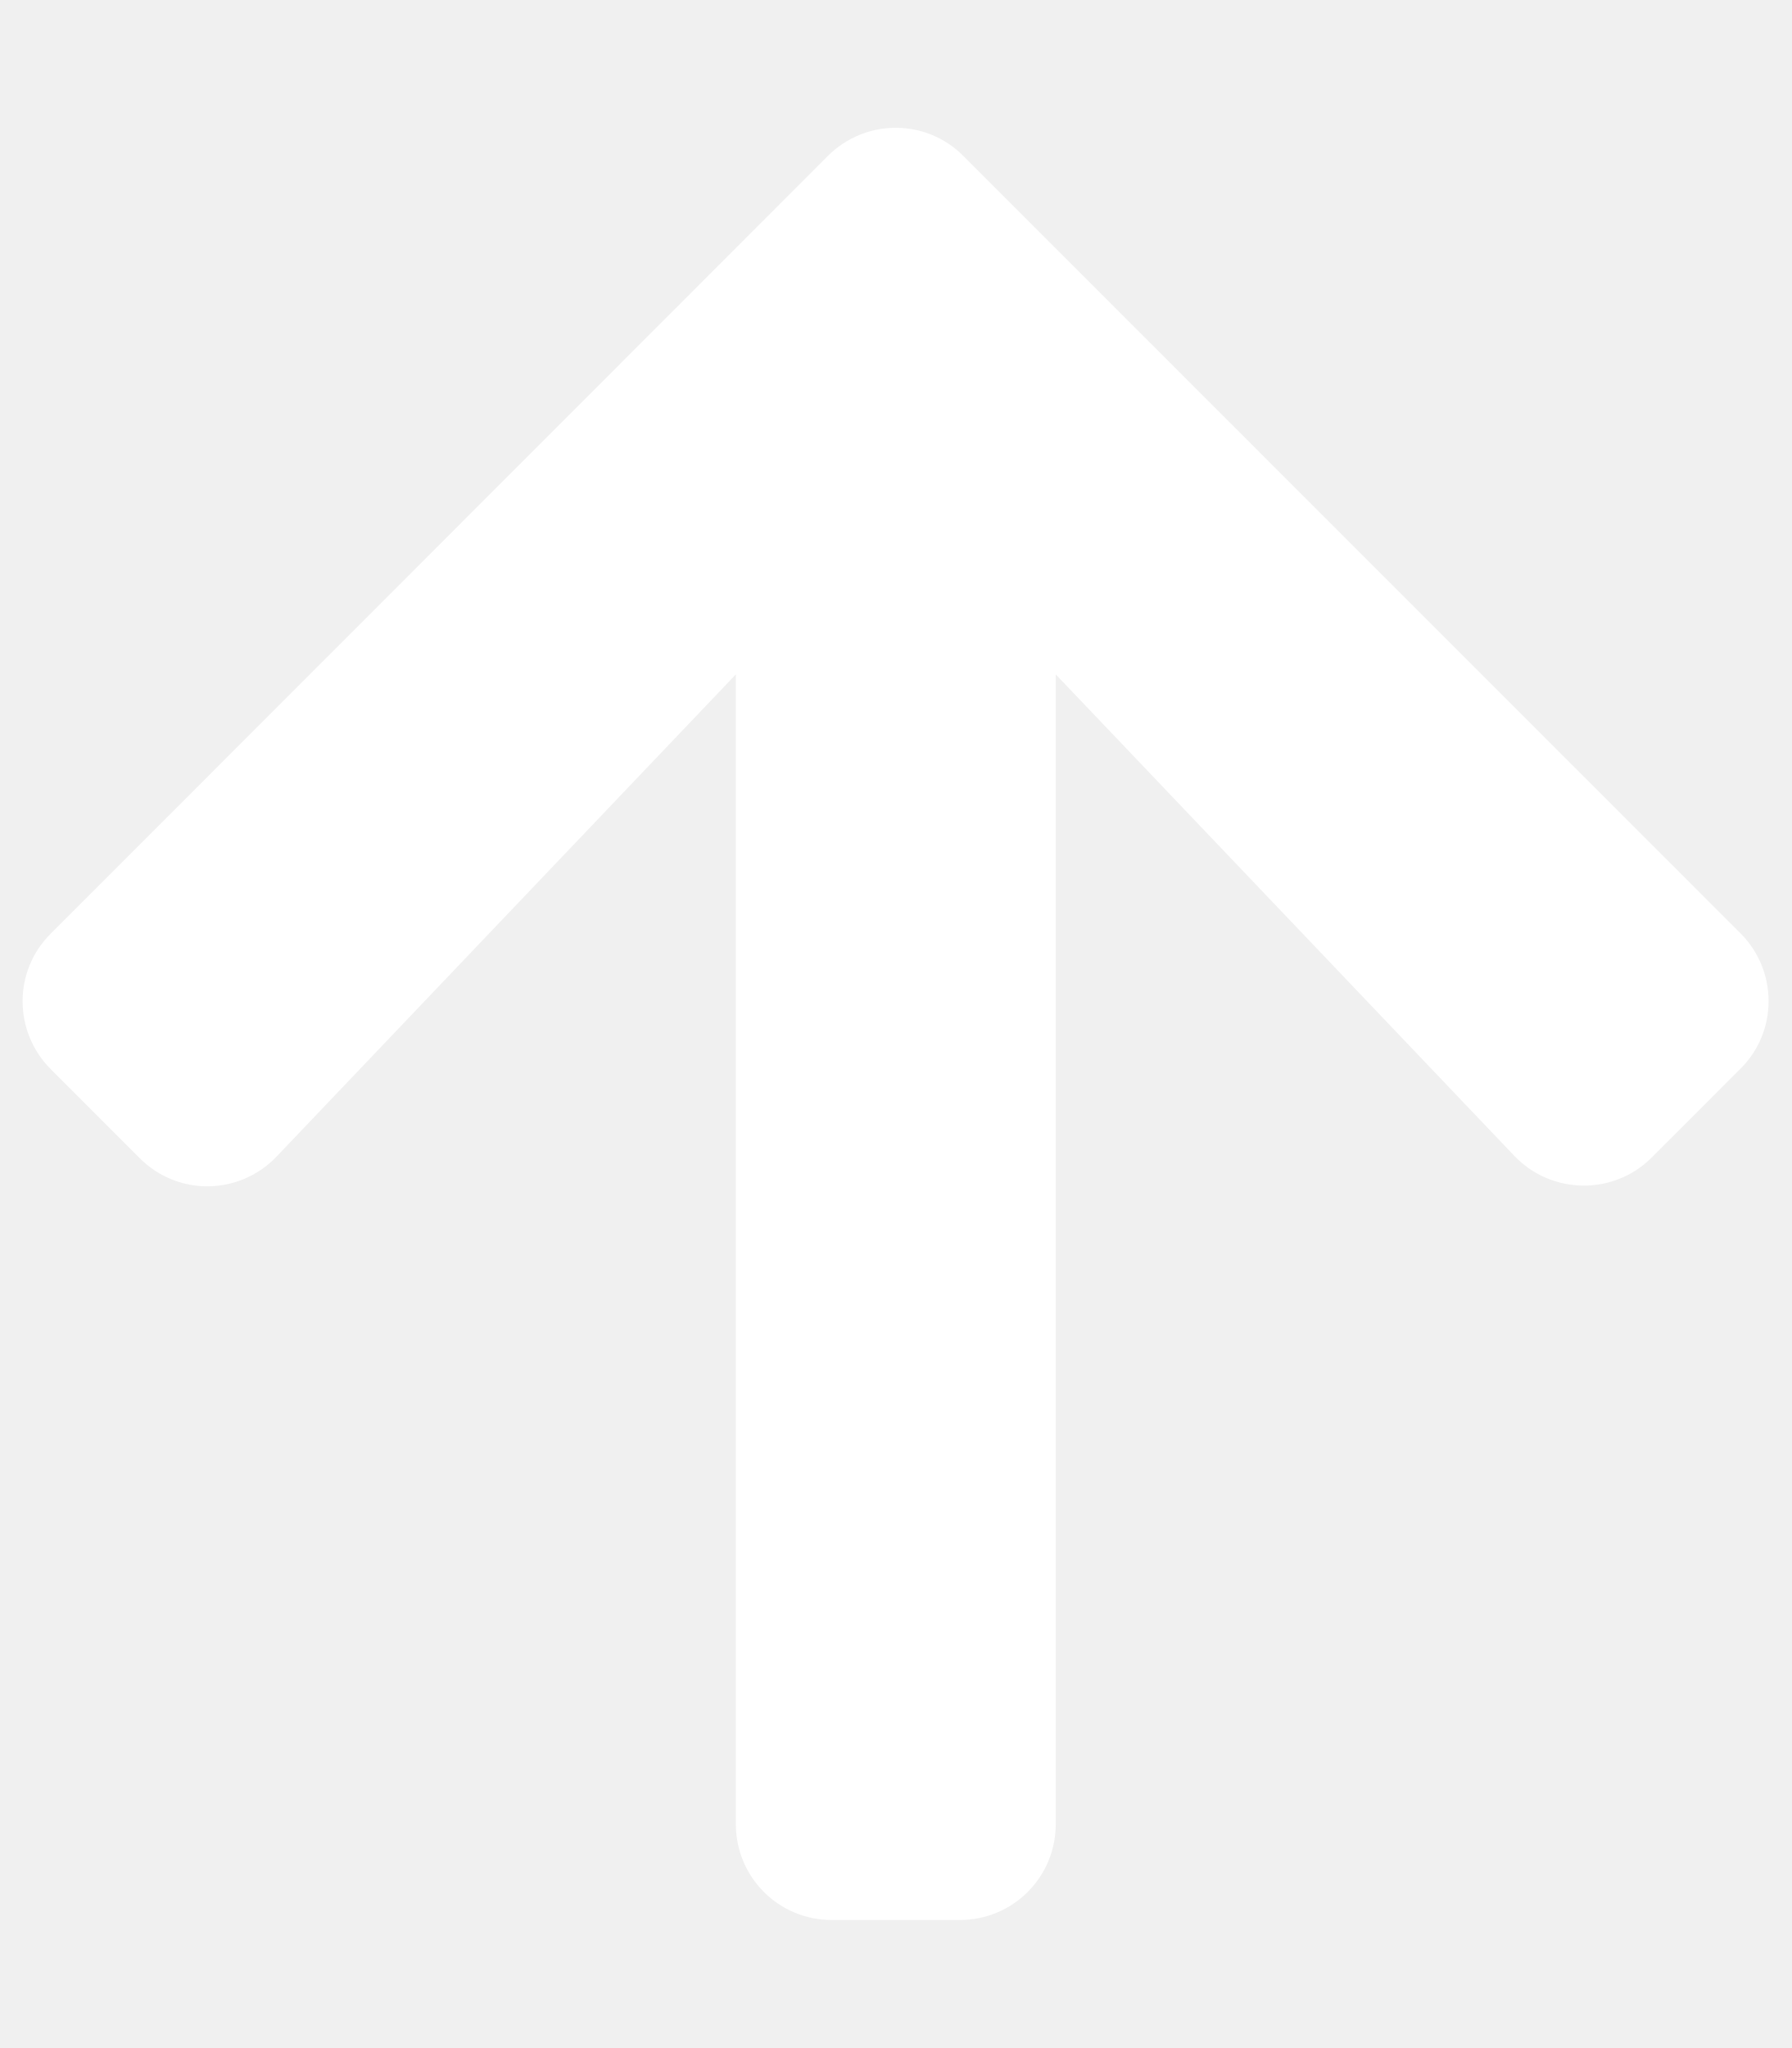
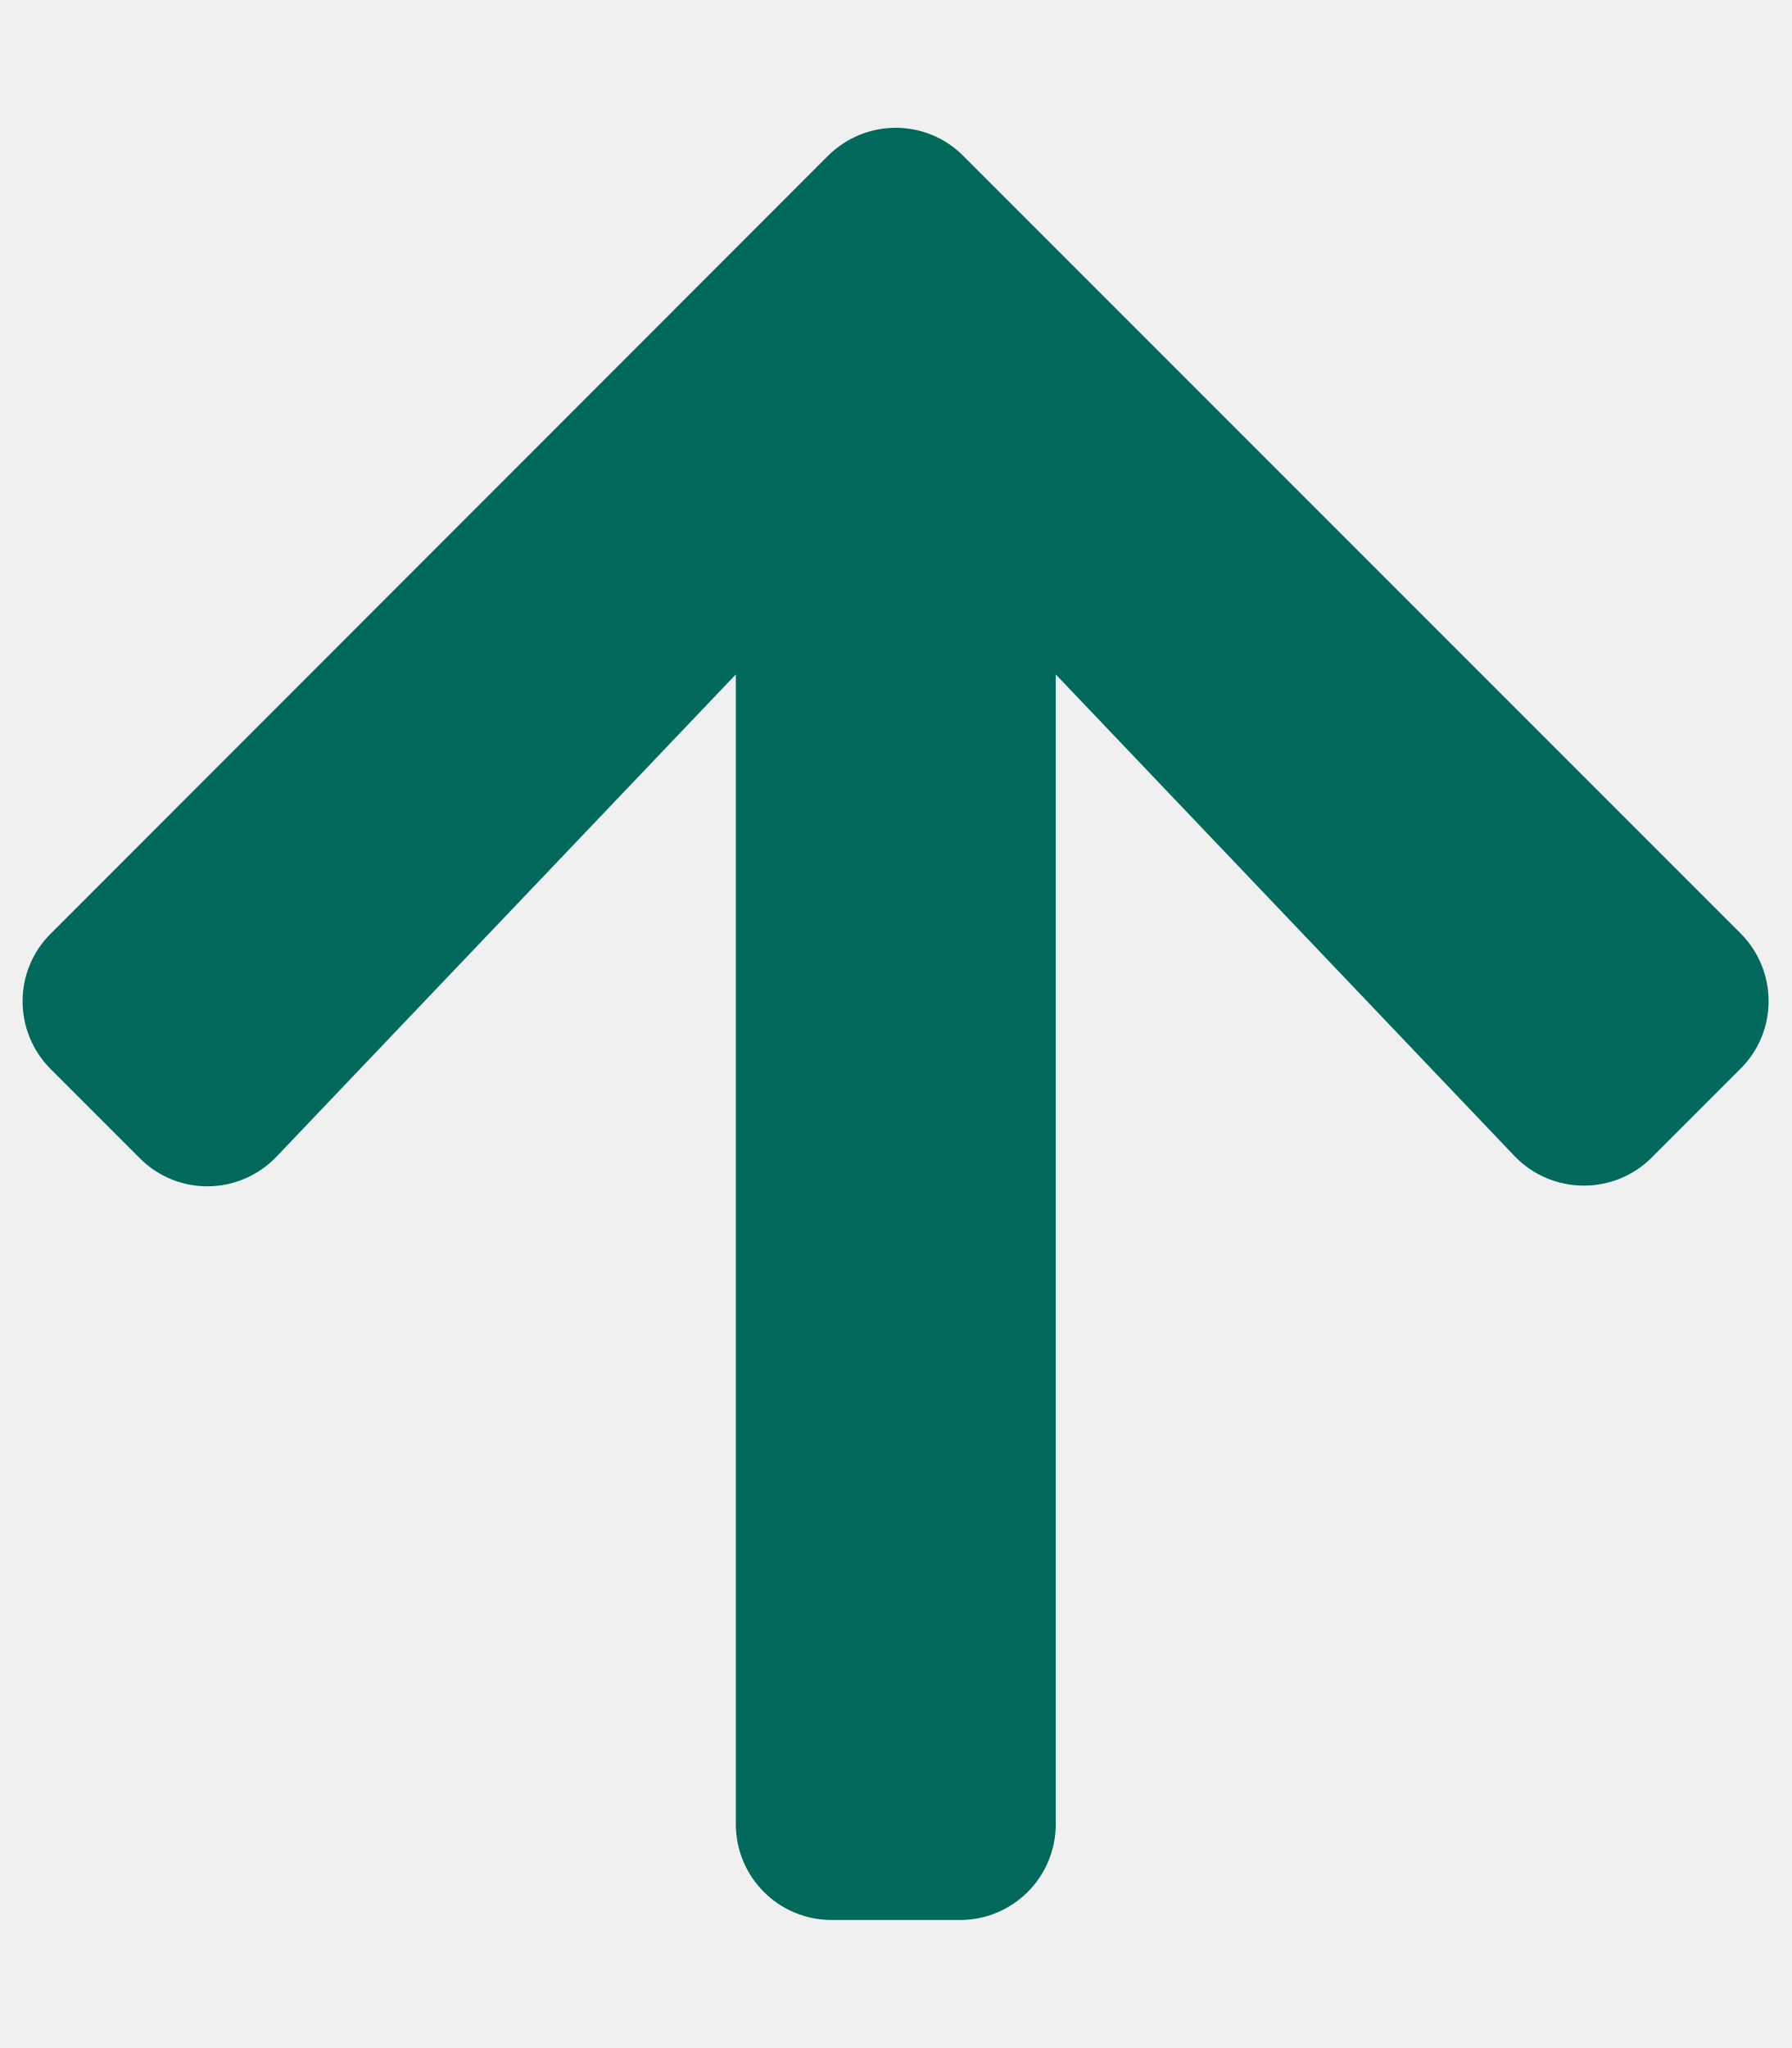
<svg xmlns="http://www.w3.org/2000/svg" aria-hidden="true" focusable="false" data-prefix="fas" data-icon="arrow-up" class="image_on_button" role="img" viewBox="0 0 448 512">
-   <path fill="white" d="M34.9 289.5l-22.2-22.2c-9.4-9.4-9.4-24.6 0-33.9L207 39c9.4-9.4 24.6-9.4 33.9 0l194.3 194.3c9.4 9.4 9.4 24.6 0 33.9L413 289.4c-9.5 9.5-25 9.3-34.3-.4L264 168.6V456c0 13.3-10.7 24-24 24h-32c-13.3 0-24-10.7-24-24V168.6L69.2 289.1c-9.3 9.8-24.8 10-34.3.4z" />
+   <path fill="#00695c" d="M34.9 289.5l-22.2-22.2c-9.4-9.4-9.4-24.6 0-33.9L207 39c9.4-9.4 24.6-9.4 33.9 0l194.3 194.3c9.4 9.4 9.4 24.6 0 33.9L413 289.4c-9.5 9.5-25 9.3-34.3-.4L264 168.6V456c0 13.3-10.7 24-24 24h-32c-13.3 0-24-10.7-24-24V168.6L69.2 289.1c-9.3 9.8-24.8 10-34.3.4z" />
</svg>
